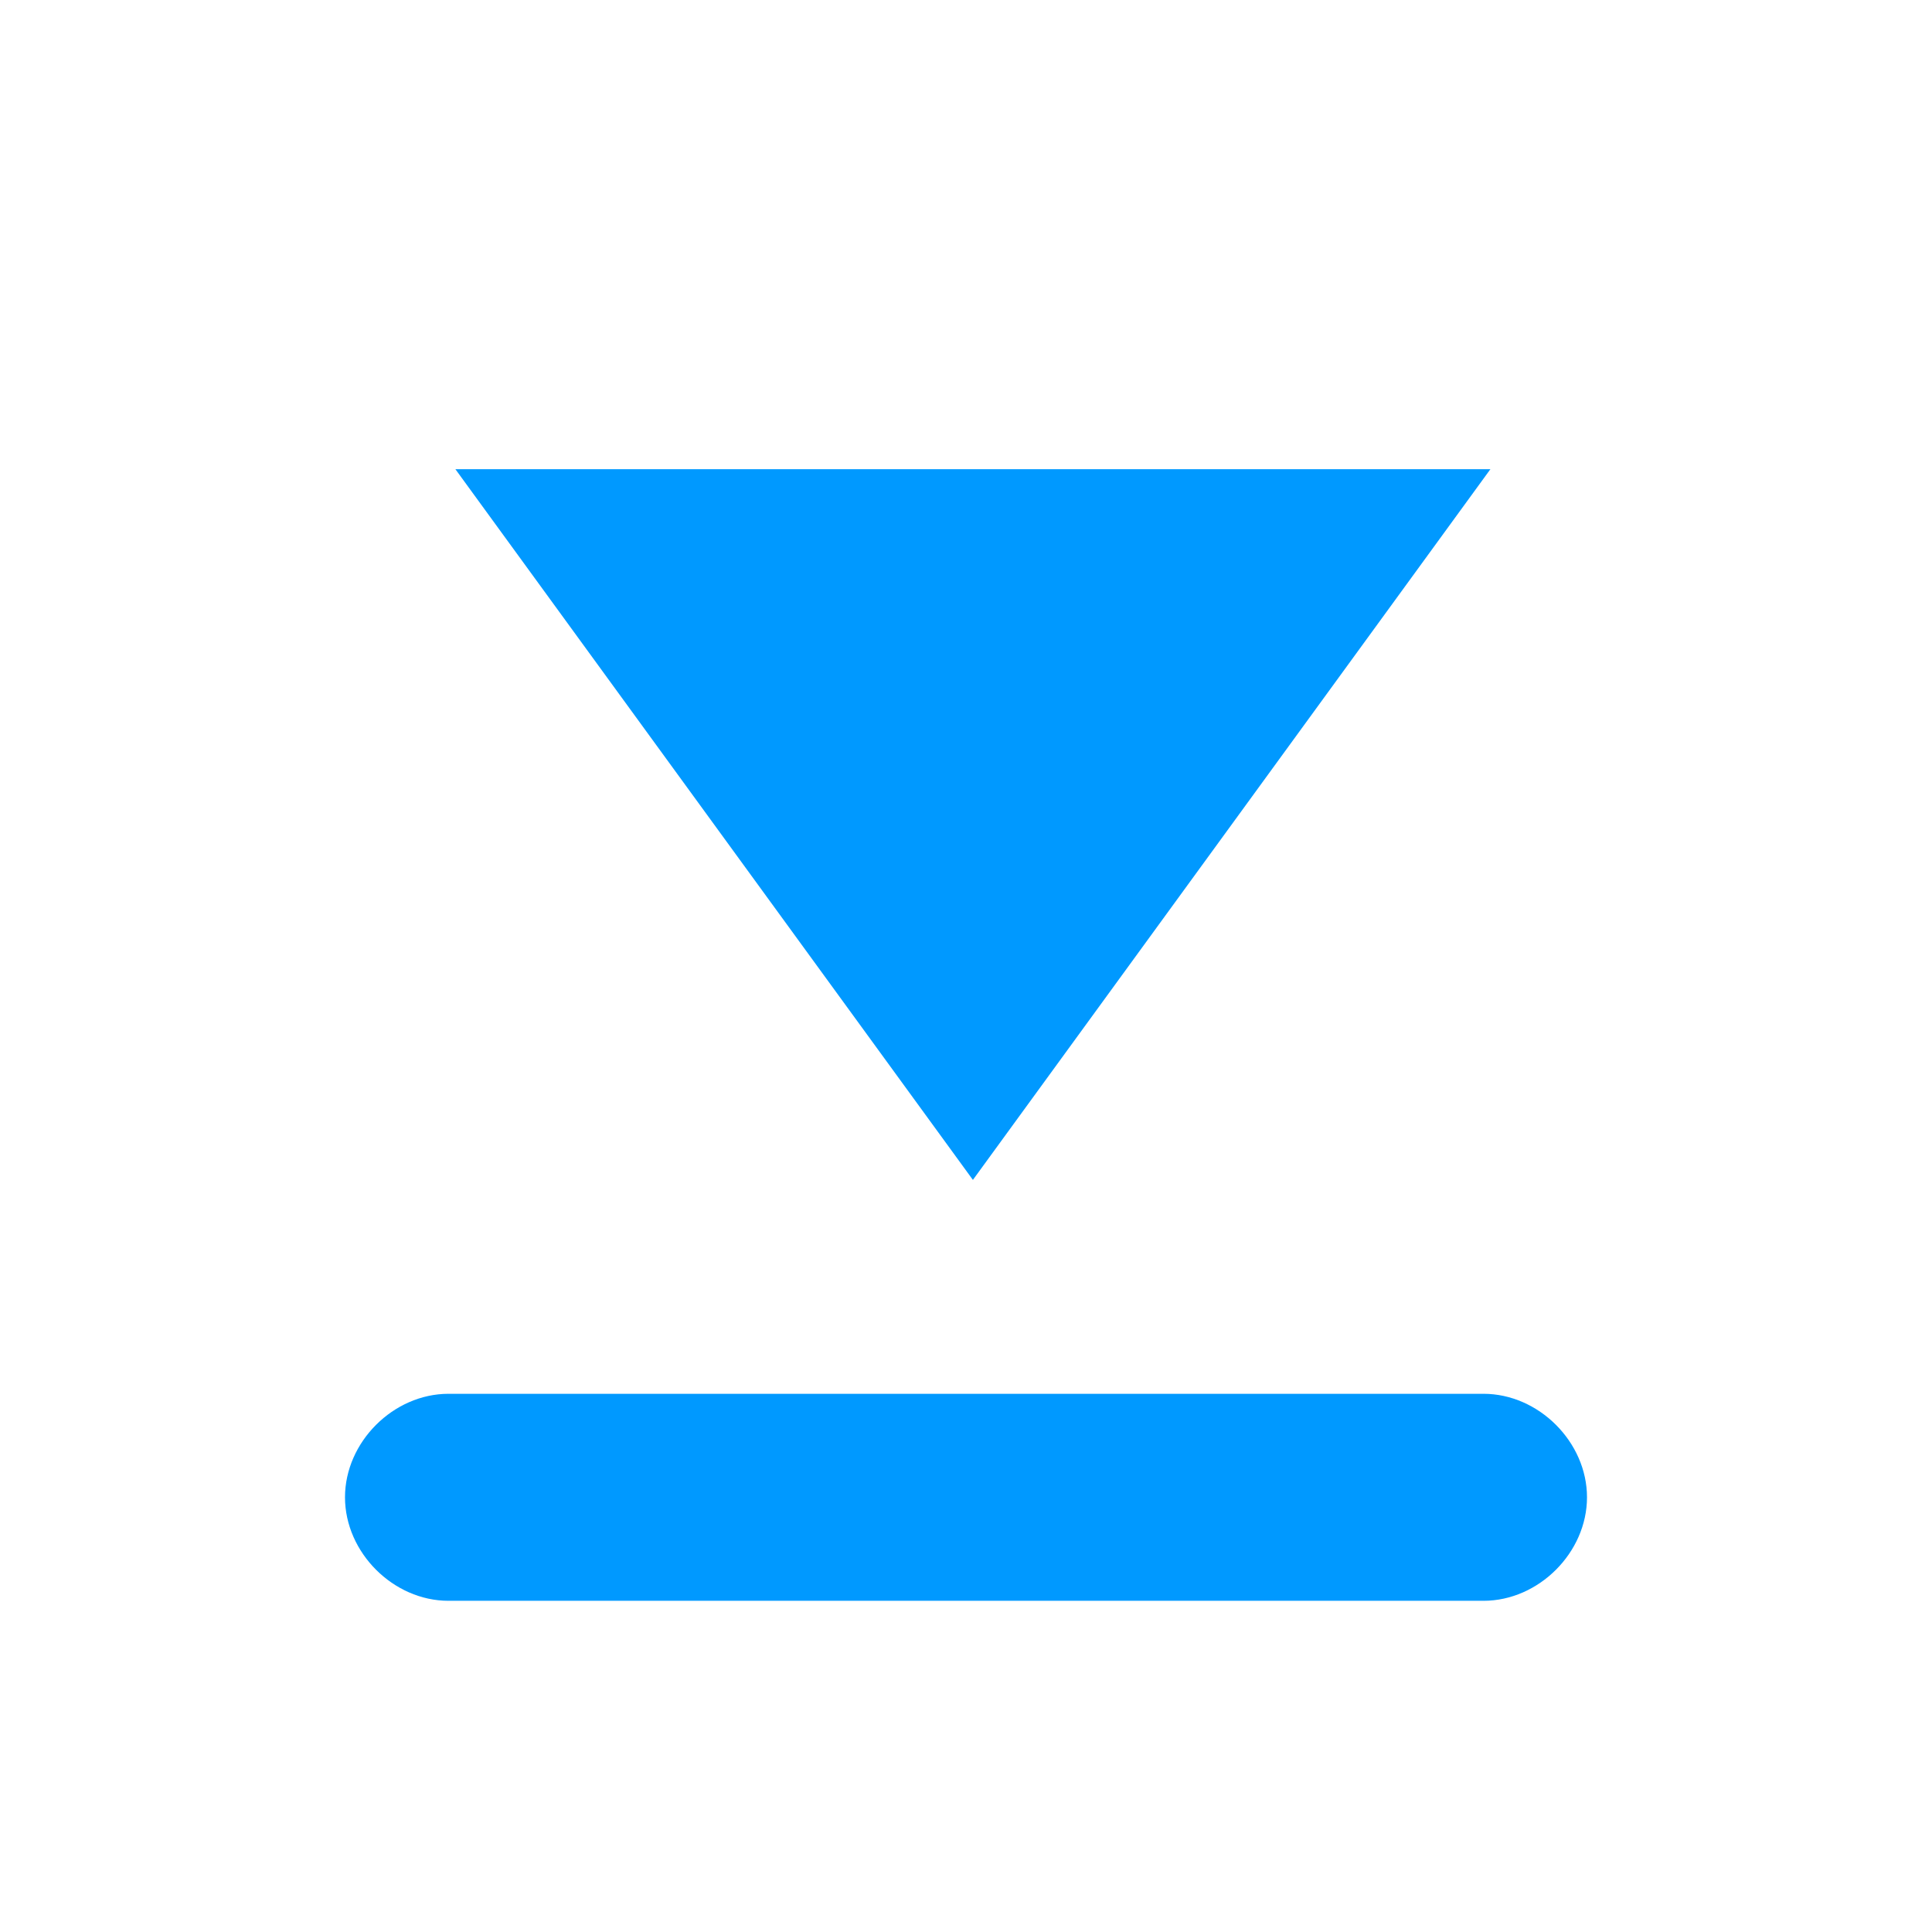
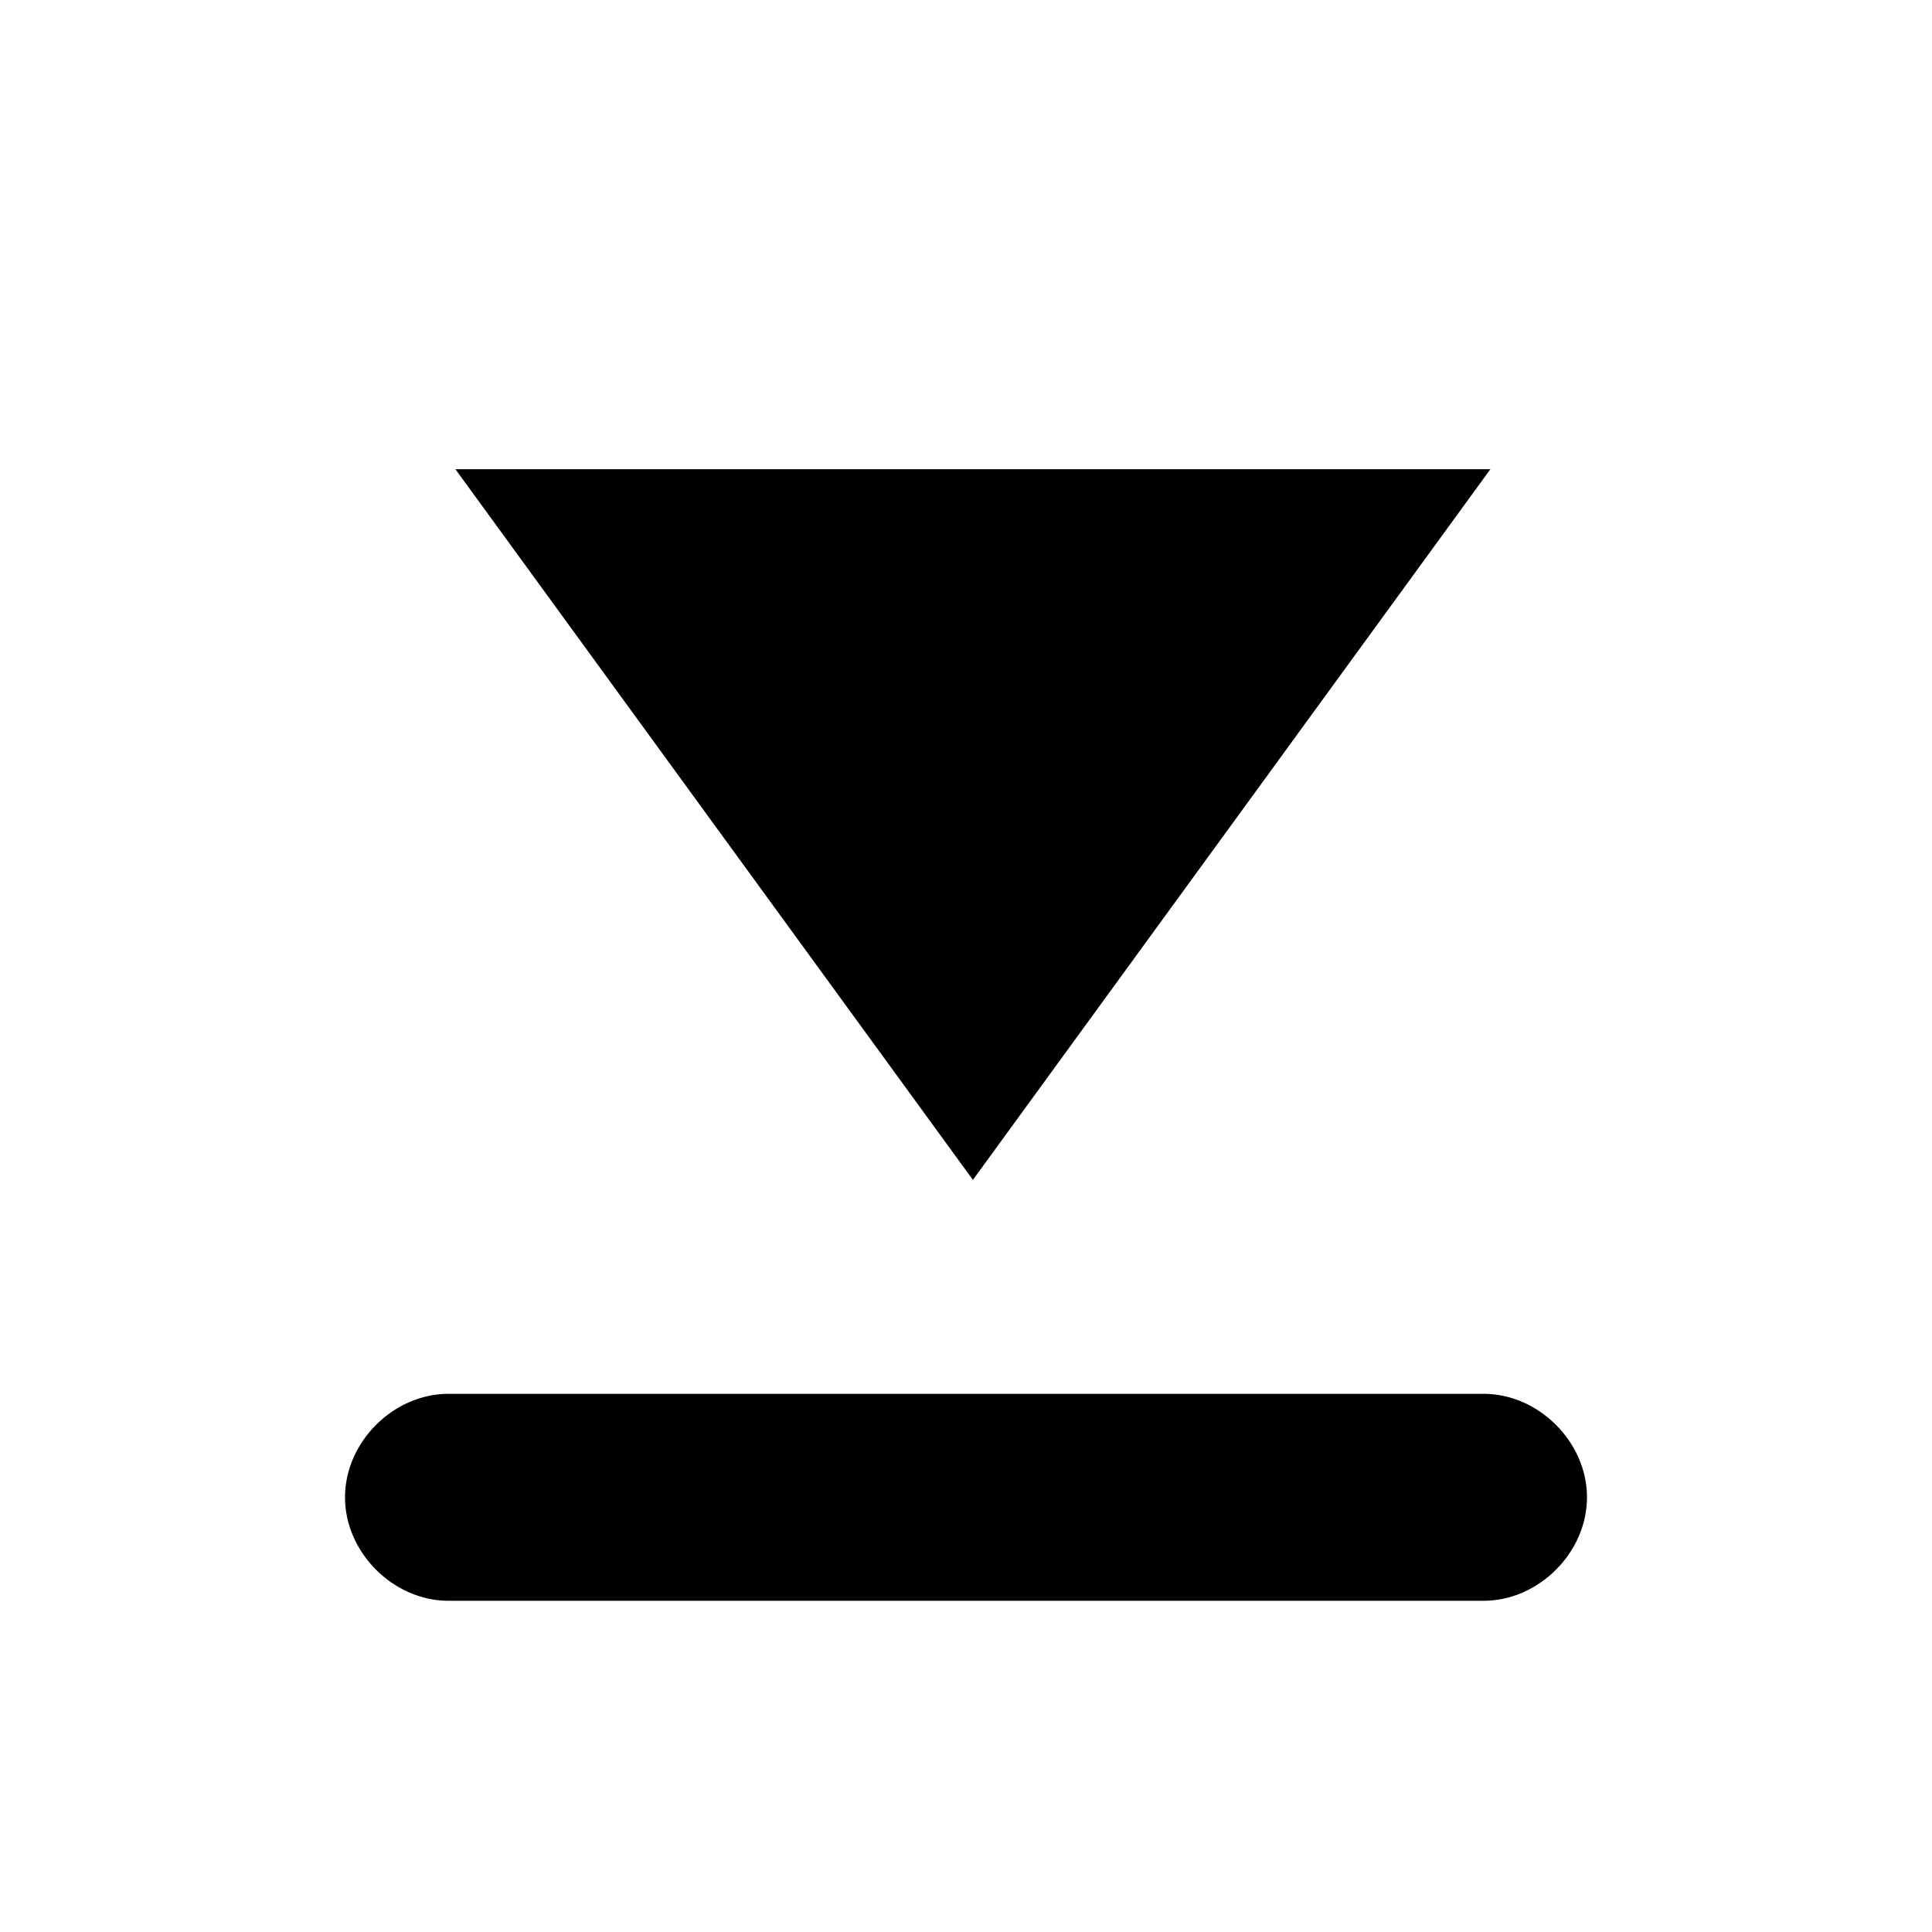
<svg xmlns="http://www.w3.org/2000/svg" xmlns:xlink="http://www.w3.org/1999/xlink" version="1.1" id="Layer_1" x="0px" y="0px" viewBox="0 0 28 28" style="enable-background:new 0 0 28 28;" xml:space="preserve">
-   <style type="text/css">
- 	.st0{clip-path:url(#SVGID_2_);fill:#0099FF;}
- 	.st1{clip-path:url(#SVGID_4_);fill:#0099FF;}
- </style>
  <g>
    <g>
      <defs>
        <rect id="SVGID_1_" x="5" y="6.8" width="18" height="16.5" />
      </defs>
      <clipPath id="SVGID_2_">
        <use xlink:href="#SVGID_1_" style="overflow:visible;" />
      </clipPath>
      <polygon class="st0" points="6.6,6.8 14.1,17.1 21.6,6.8   " />
    </g>
    <g>
      <defs>
        <rect id="SVGID_3_" x="5" y="6.8" width="18" height="16.5" />
      </defs>
      <clipPath id="SVGID_4_">
        <use xlink:href="#SVGID_3_" style="overflow:visible;" />
      </clipPath>
      <path class="st1" d="M21.5,23.2h-15c-0.8,0-1.5-0.7-1.5-1.5s0.7-1.5,1.5-1.5h15c0.8,0,1.5,0.7,1.5,1.5S22.3,23.2,21.5,23.2z" />
    </g>
  </g>
</svg>
